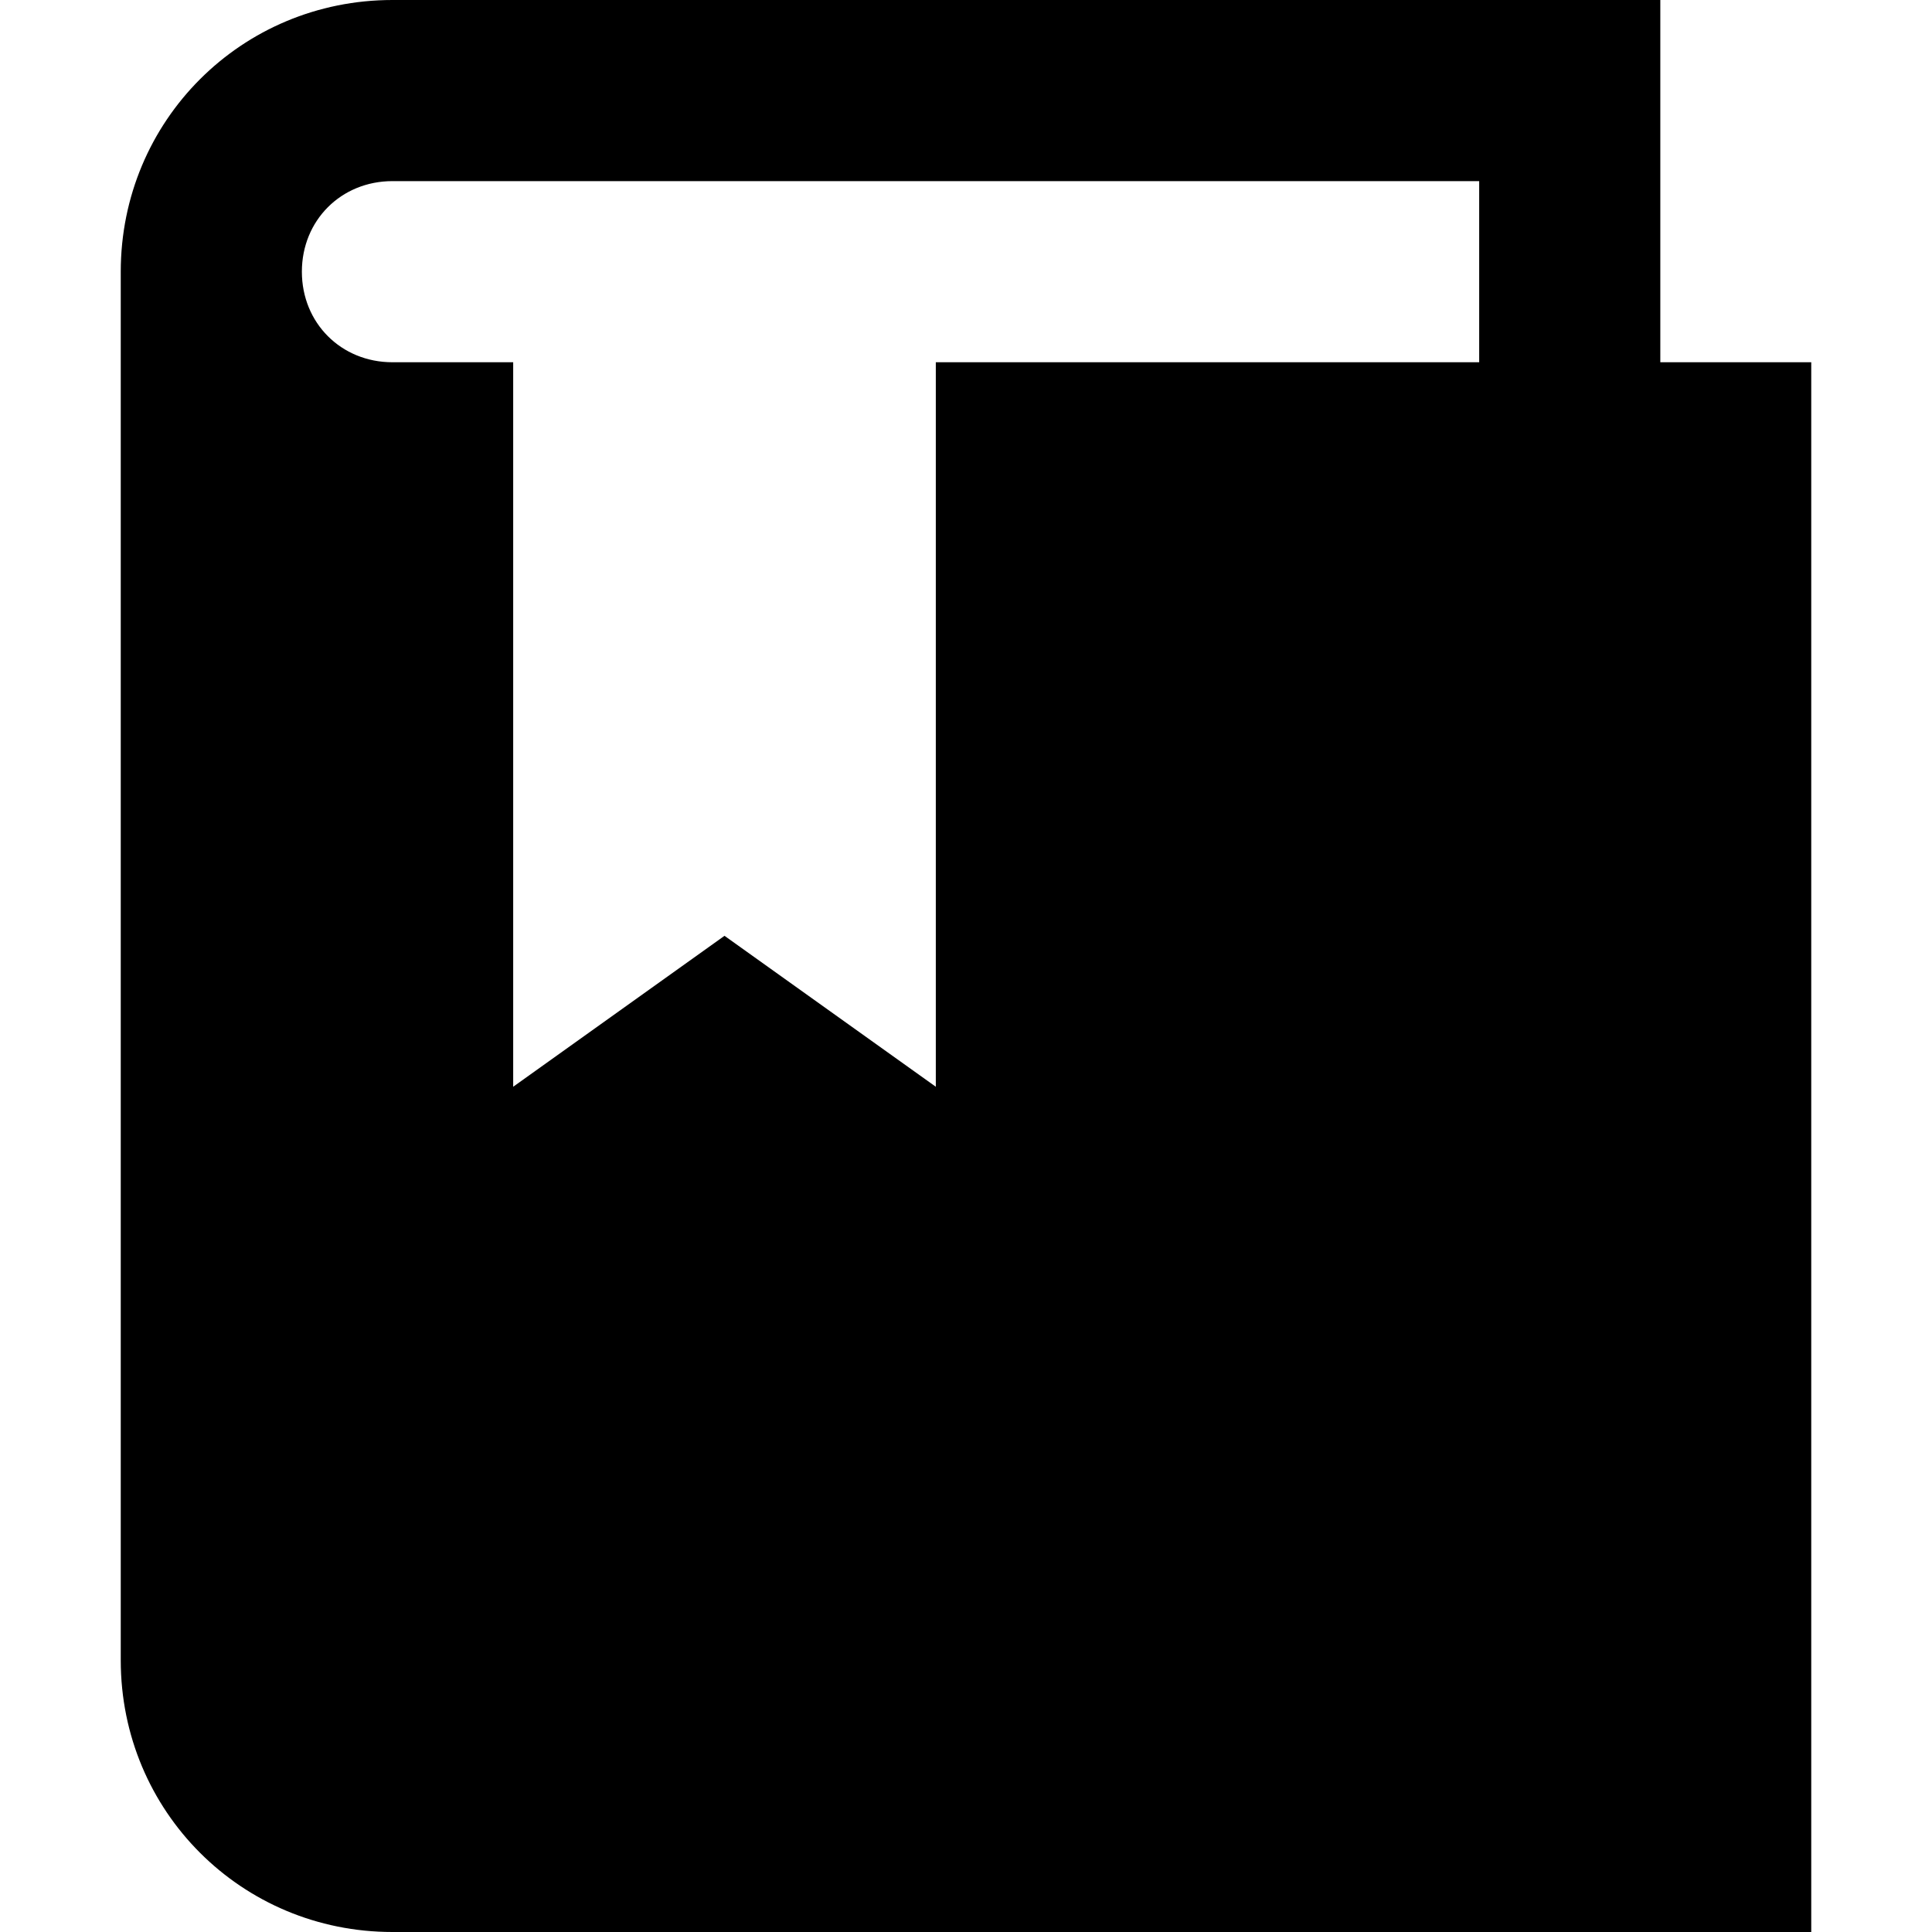
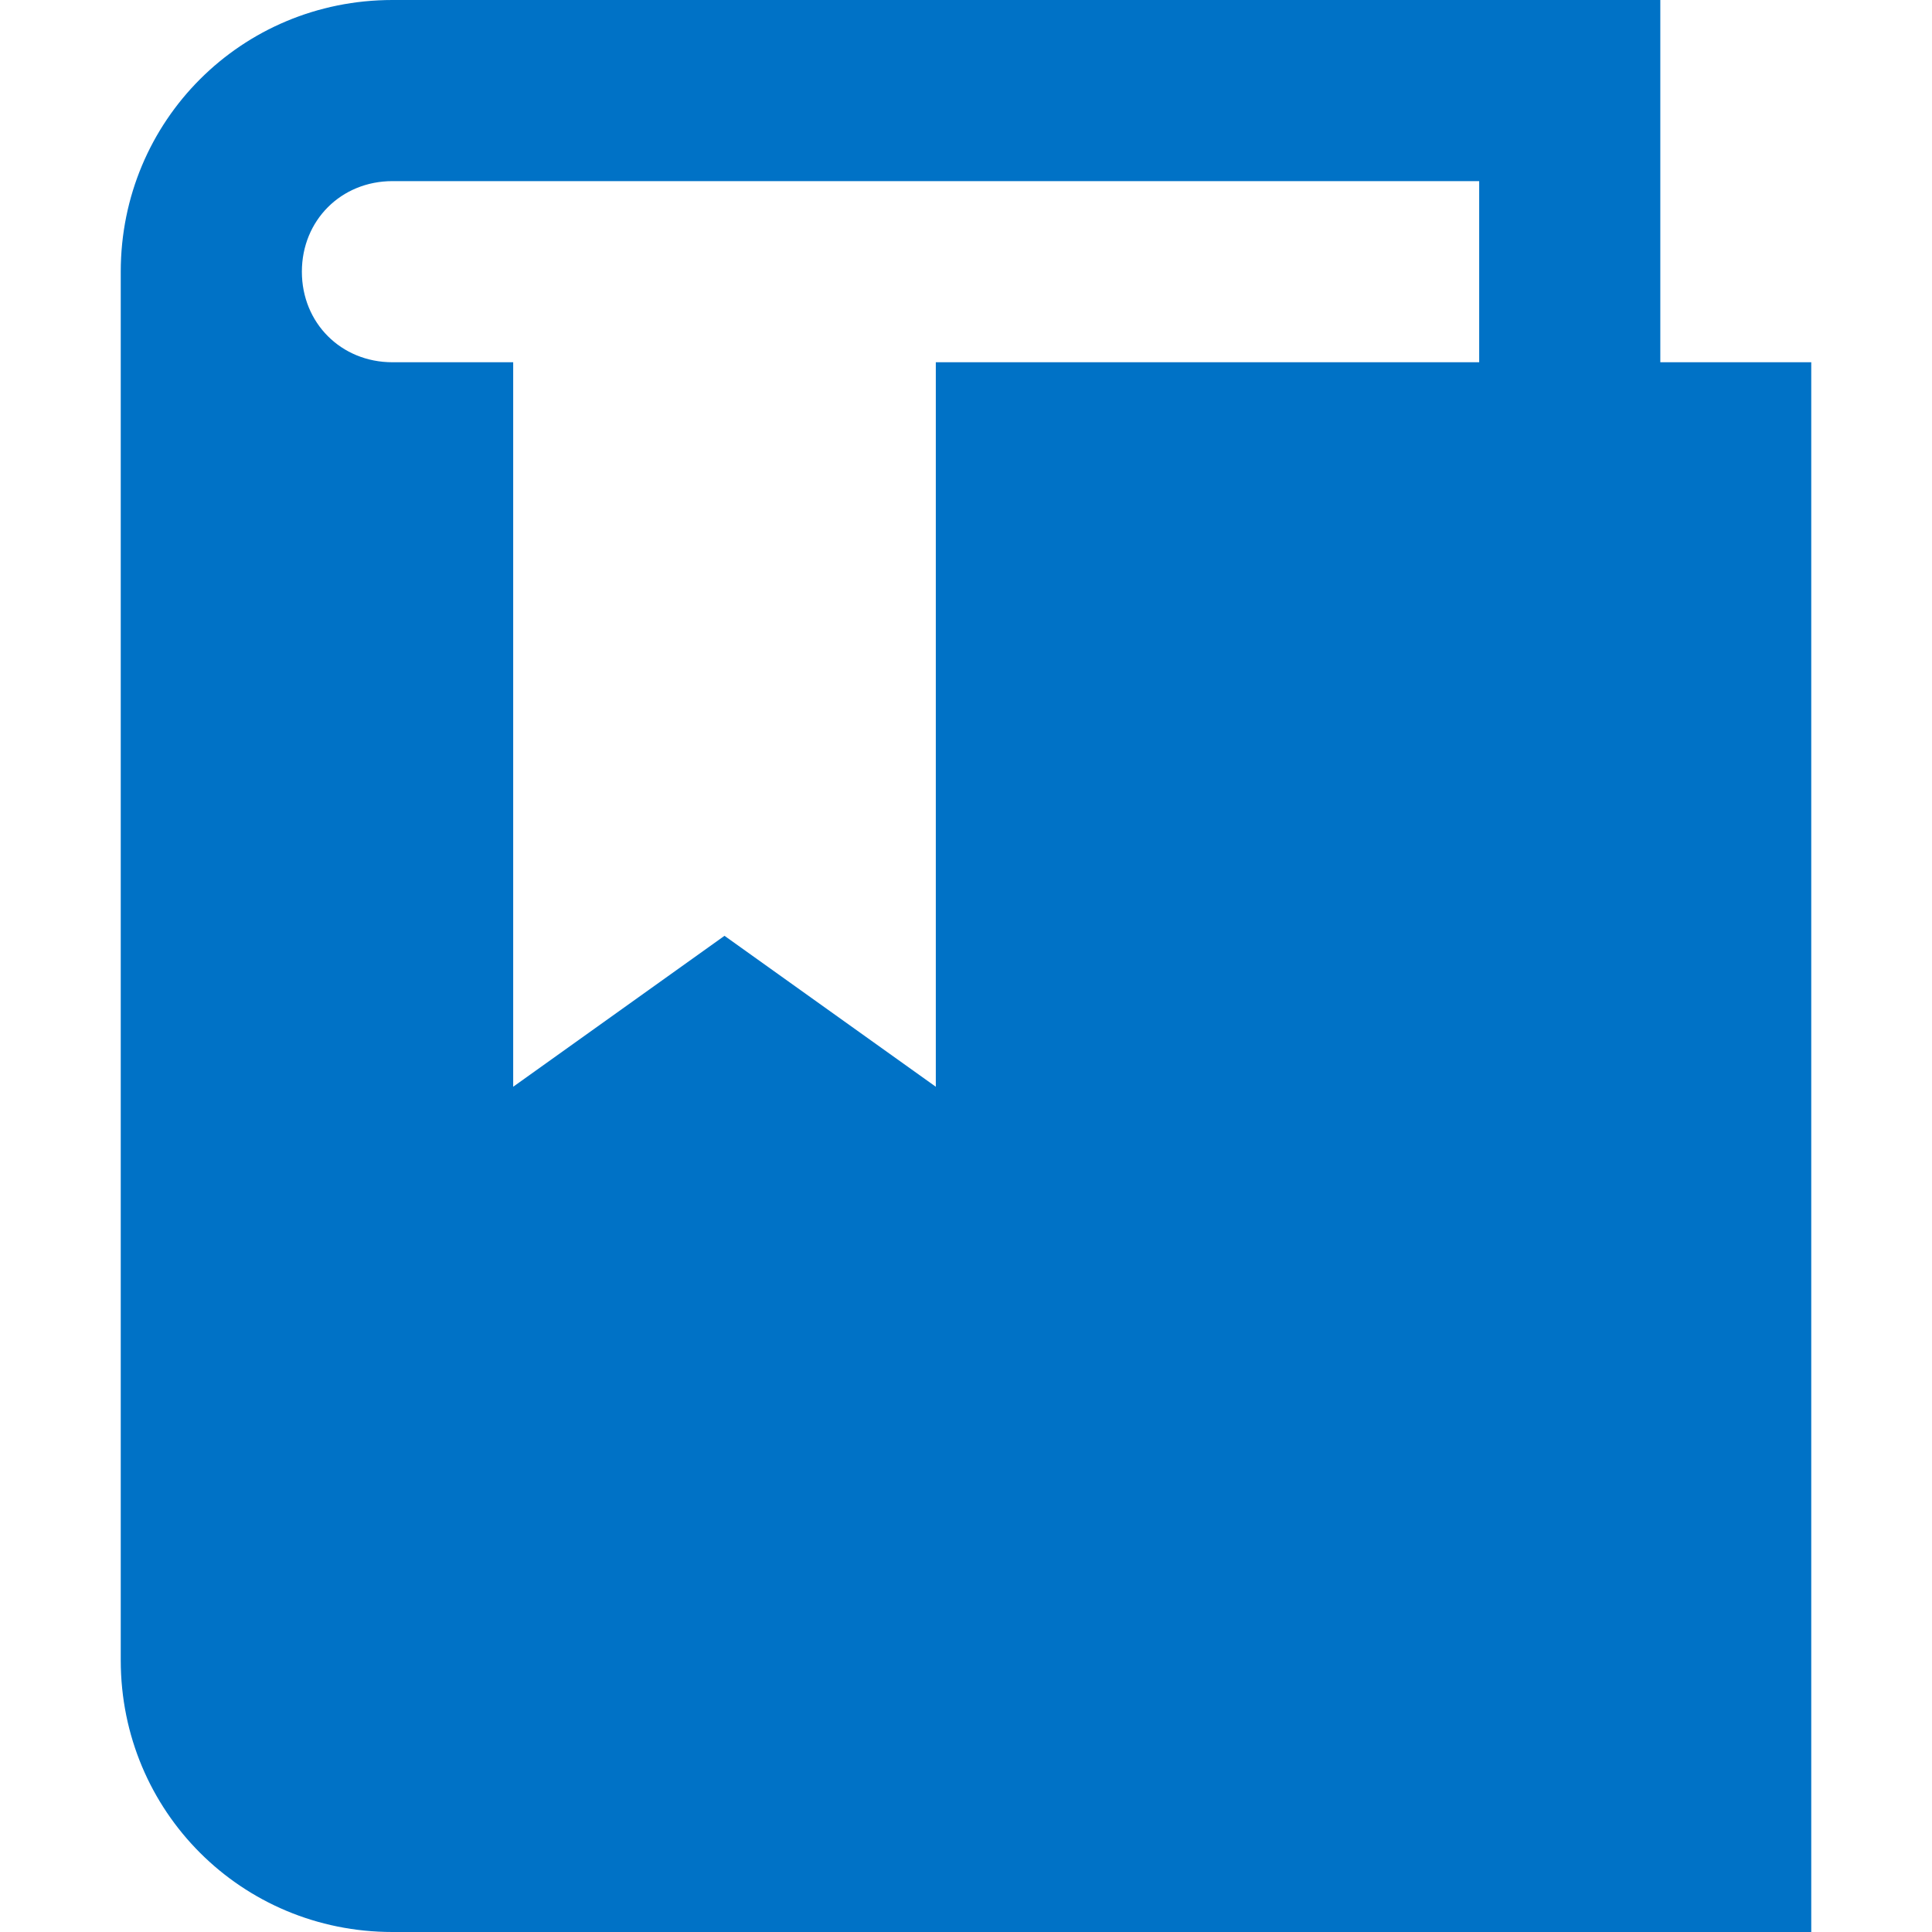
<svg xmlns="http://www.w3.org/2000/svg" version="1.1" id="Layer_1" x="0px" y="0px" viewBox="0 0 64 64" enable-background="new 0 0 64 64" xml:space="preserve">
  <g>
    <g>
-       <path d="M55,12V0H13C8,0,4,4,4,9v3v43c0,5,4,9,9,9h47V12H55z M49,12H31v24l-7-5l-7,5V12h-4c-1.7,0-3-1.3-3-3s1.3-3,3-3h36V12z" />
+       <path fill="#0072c6" d="M55,12V0H13C8,0,4,4,4,9v3v43c0,5,4,9,9,9h47V12H55z M49,12H31v24l-7-5l-7,5V12h-4c-1.7,0-3-1.3-3-3s1.3-3,3-3h36V12z" />
    </g>
  </g>
</svg>
